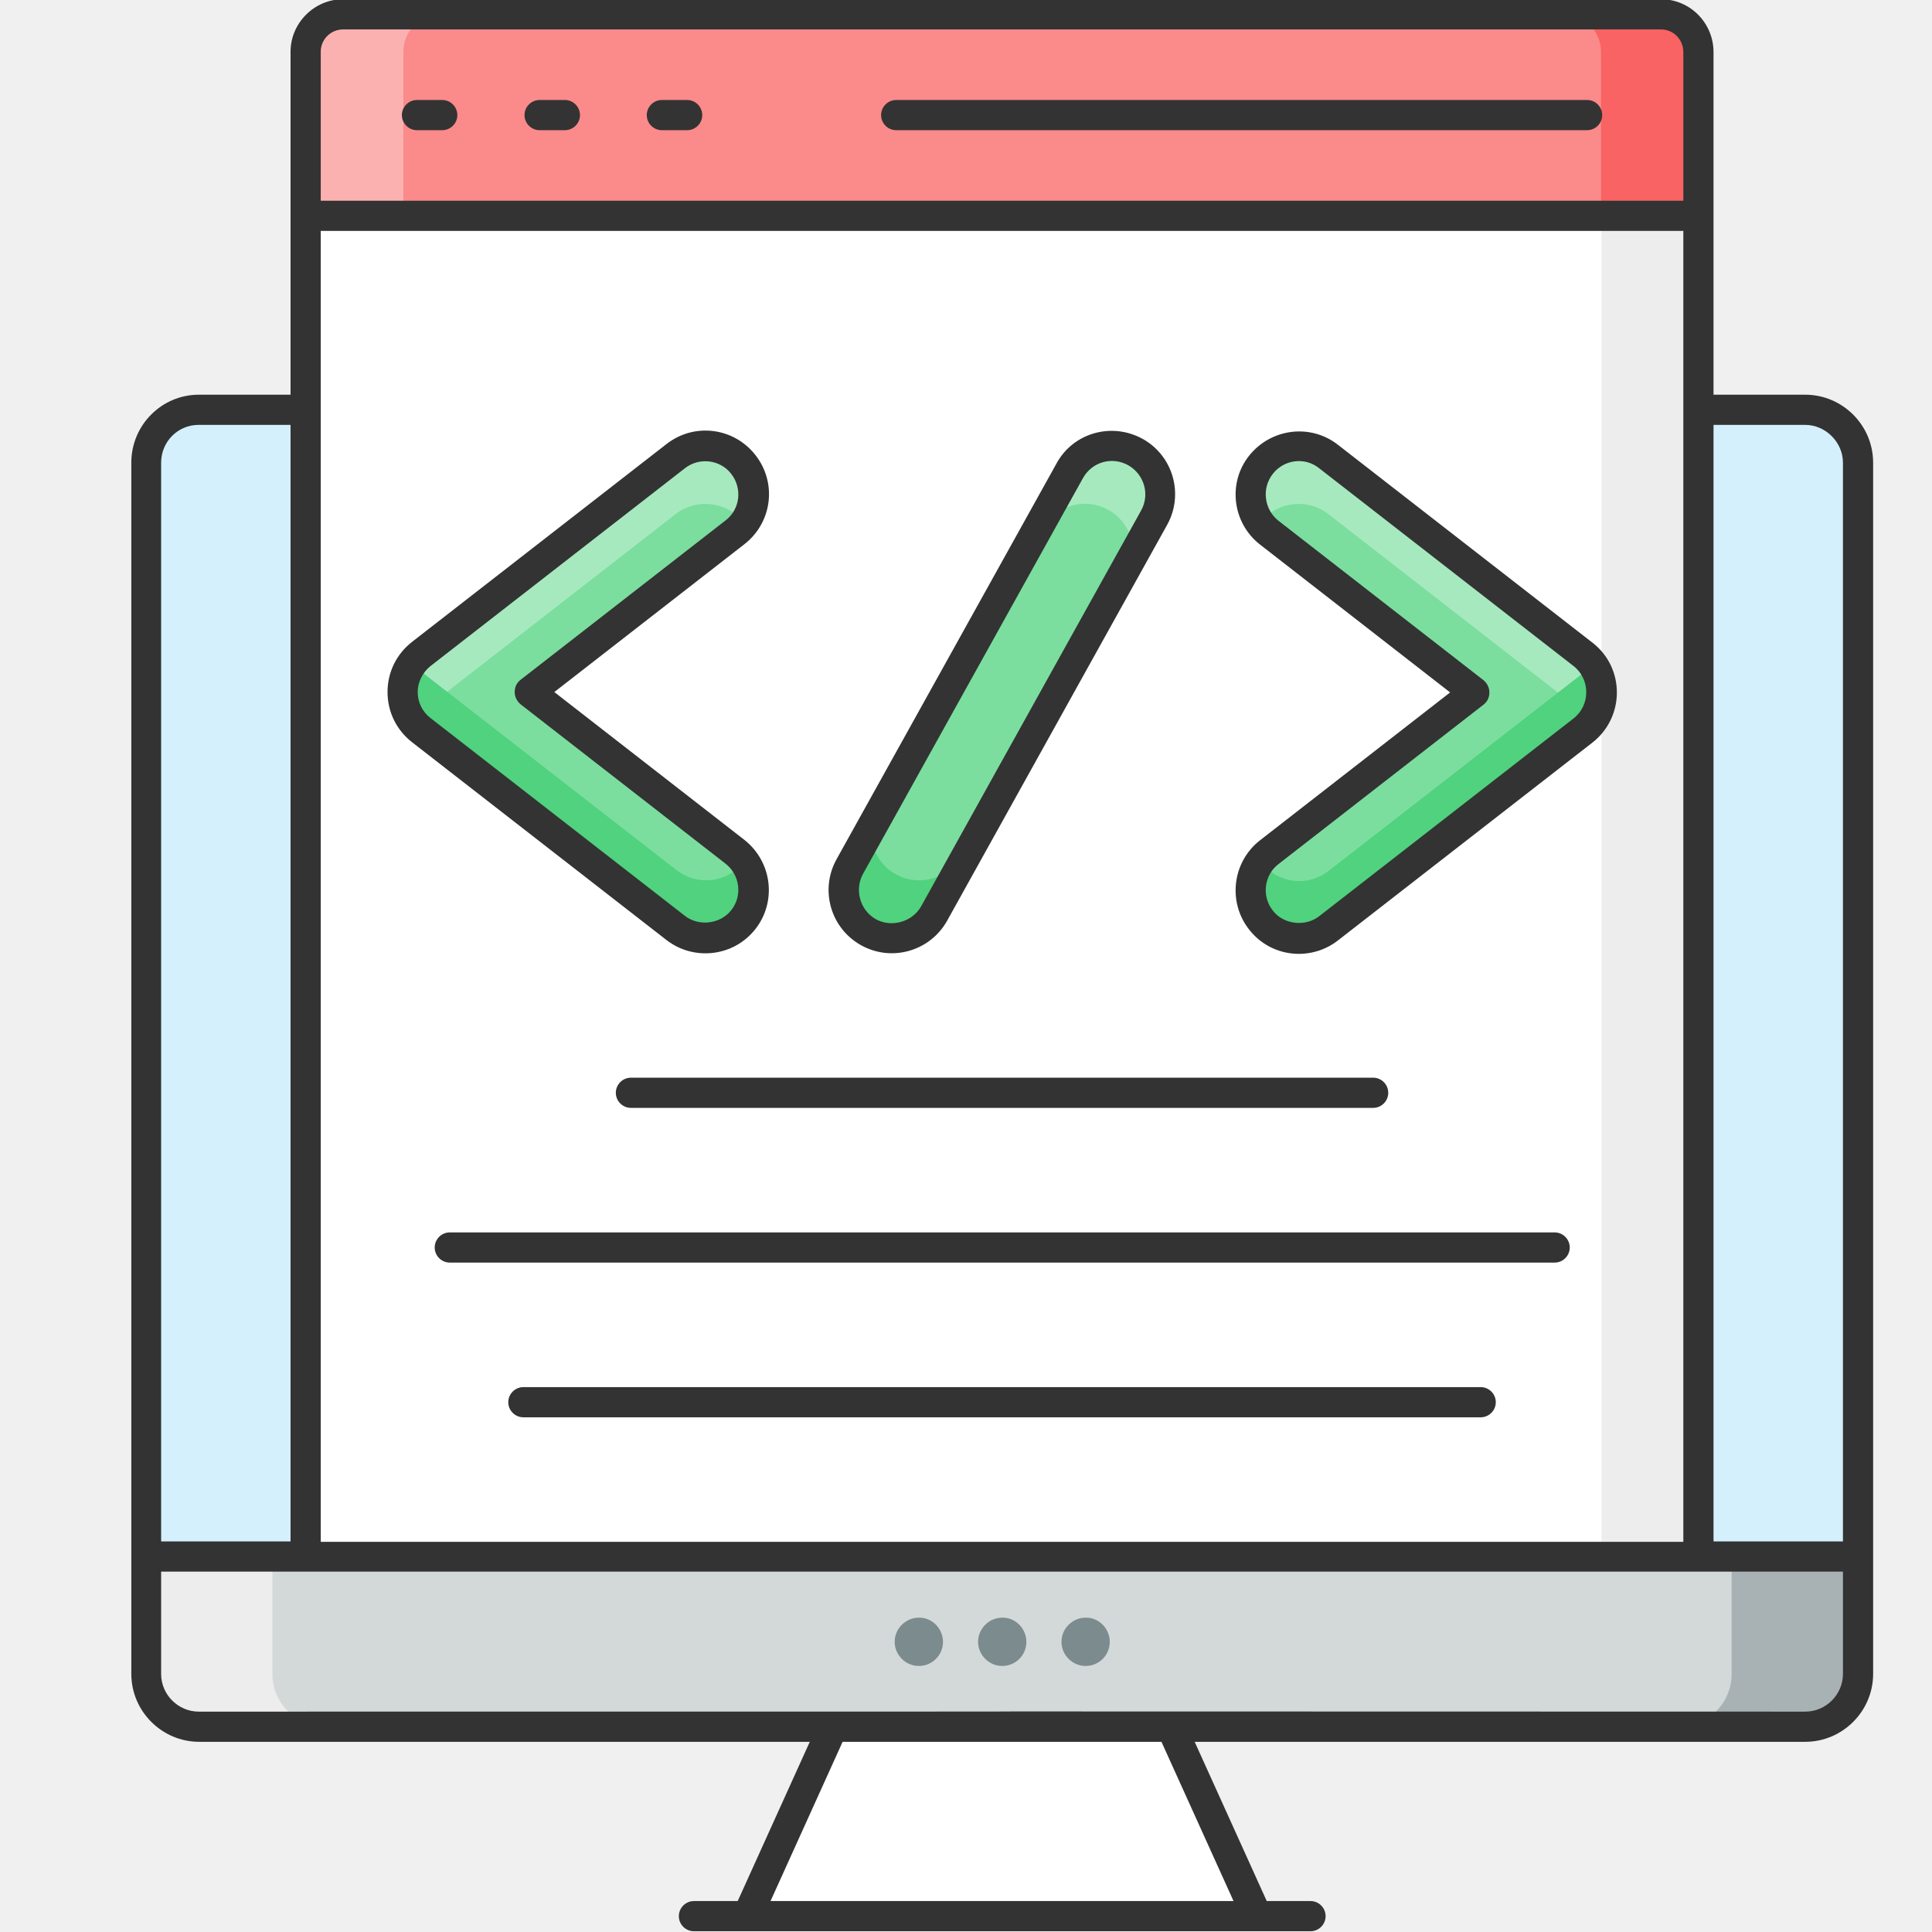
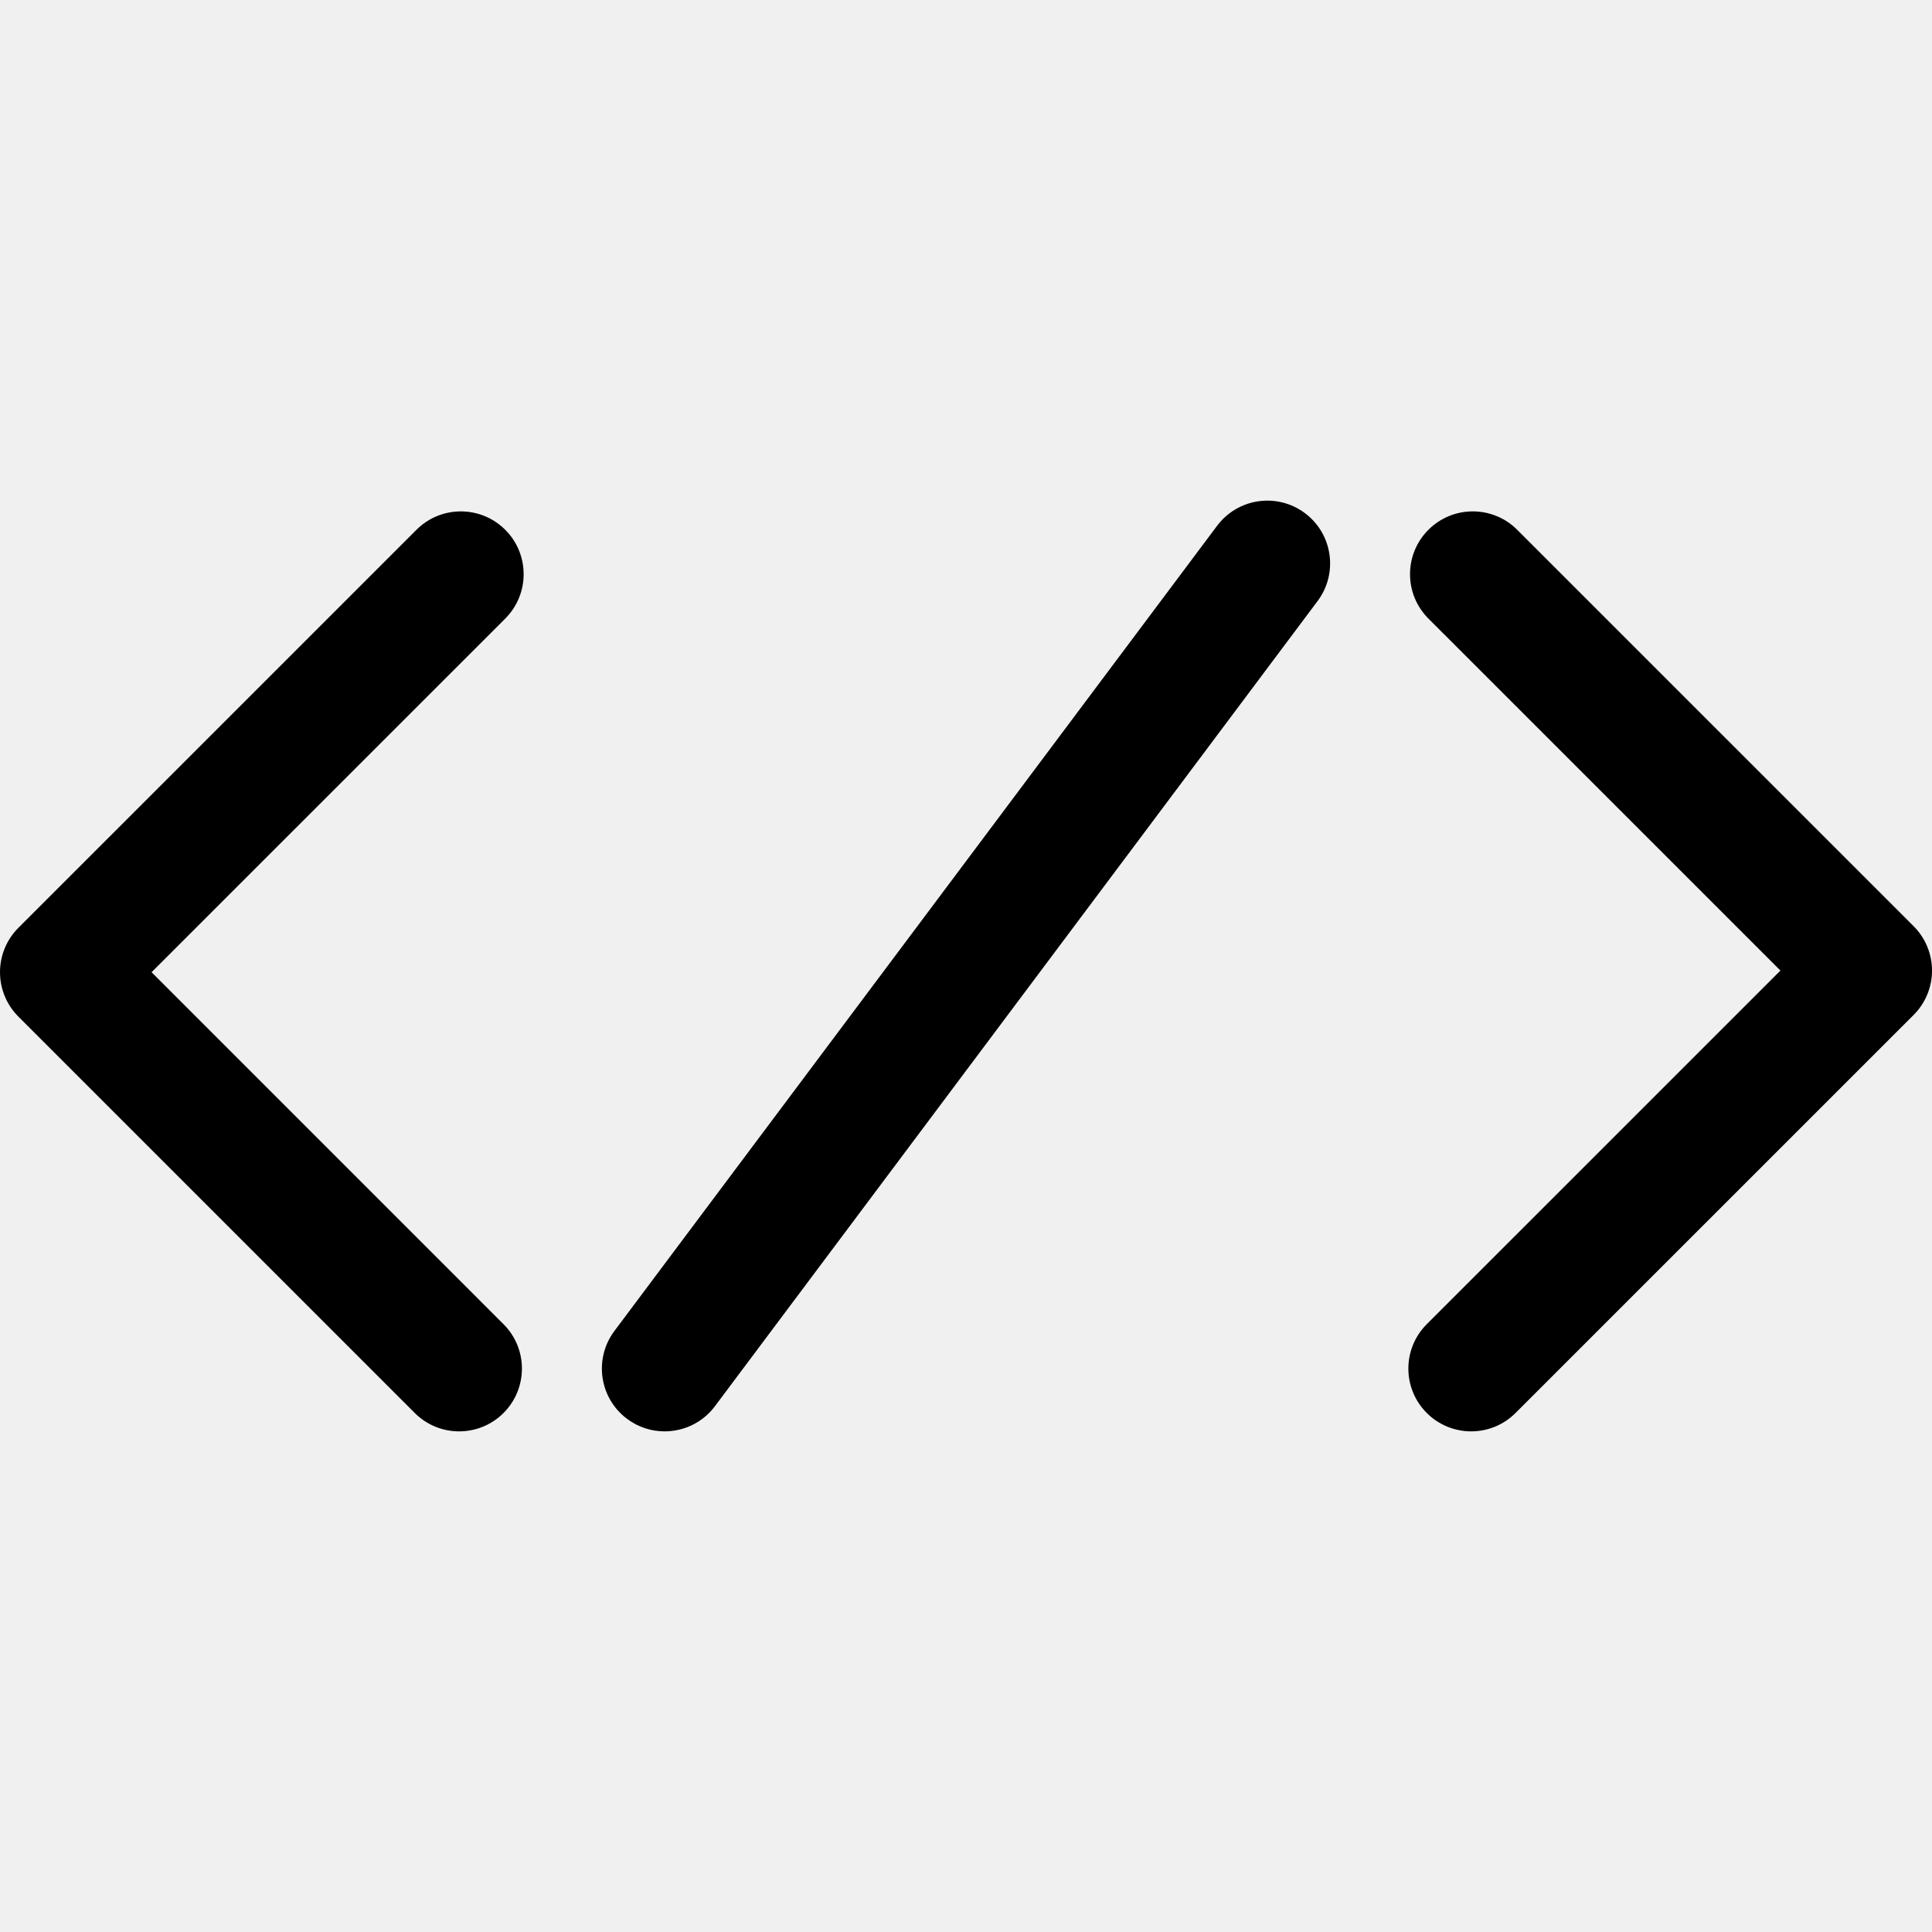
- <svg xmlns="http://www.w3.org/2000/svg" width="800px" height="800px" viewBox="0 0 512 512" id="Layer_1" version="1.1" xml:space="preserve">
-   <style type="text/css">
- 	.st0{fill:#D3D9D9;}
- 	.st1{fill:#A8B2B4;}
- 	.st2{fill:#EDEDED;}
- 	.st3{fill:#D4F0FC;}
- 	.st4{fill:#FFFFFF;}
- 	.st5{fill:#7C8B8E;}
- 	.st6{fill:#FB8A8A;}
- 	.st7{fill:#FCB1B1;}
- 	.st8{fill:#F96363;}
- 	.st9{fill:#7BDE9E;}
- 	.st10{fill:#A7E9BF;}
- 	.st11{fill:#50D27E;}
- 	.st12{fill:#333333;}
- </style>
+ <svg xmlns="http://www.w3.org/2000/svg" fill="#000000" height="800px" width="800px" version="1.1" id="Capa_1" viewBox="0 0 230.795 230.795" xml:space="preserve">
  <g>
-     <g>
-       <g>
-         <g>
-           <g>
-             <g>
-               <g>
-                 <g>
-                   <path class="st0" d="M38.7,412.6v31.1c0,7.7,6.2,14,14,14h425.7c7.7,0,14-6.2,14-14v-31.1H38.7z" />
-                 </g>
-               </g>
-             </g>
-             <g>
-               <g>
-                 <g>
-                   <path class="st1" d="M444.9,457.6h33.6c7.7,0,13.9-6.2,13.9-13.9v-31.1h-33.5v31.1C458.9,451.3,452.6,457.6,444.9,457.6z" />
-                 </g>
-               </g>
-             </g>
-             <g>
-               <g>
-                 <g>
-                   <path class="st2" d="M86.2,457.6H52.6c-7.7,0-13.9-6.2-13.9-13.9v-31.1h33.5v31.1C72.2,451.3,78.5,457.6,86.2,457.6z" />
-                 </g>
-               </g>
-             </g>
-             <g>
-               <g>
-                 <g>
-                   <path class="st3" d="M492.4,122.6v289.9H38.8V122.6c0-7.7,6.2-14,13.9-14h425.7C486.1,108.6,492.4,114.9,492.4,122.6z" />
-                 </g>
-               </g>
-             </g>
-             <polygon class="st4" points="333.1,507.8 198,507.8 220.7,457.6 310.4,457.6      " />
-           </g>
-         </g>
-         <g>
-           <g>
-             <path class="st5" d="M249.9,435.1c0,3.6-2.9,6.4-6.4,6.4c-3.5,0-6.4-2.9-6.4-6.4c0-3.5,2.9-6.4,6.4-6.4       C247,428.6,249.9,431.6,249.9,435.1z" />
-           </g>
-           <g>
-             <path class="st5" d="M272,435.1c0,3.6-2.9,6.4-6.4,6.4c-3.5,0-6.4-2.9-6.4-6.4c0-3.5,2.9-6.4,6.4-6.4       C269.1,428.6,272,431.6,272,435.1z" />
-           </g>
-           <g>
-             <path class="st5" d="M294.1,435.1c0,3.6-2.9,6.4-6.4,6.4c-3.5,0-6.4-2.9-6.4-6.4c0-3.5,2.9-6.4,6.4-6.4       C291.2,428.6,294.1,431.6,294.1,435.1z" />
-           </g>
-         </g>
-       </g>
-       <g>
-         <g>
-           <g>
-             <g>
-               <rect class="st4" height="355.4" width="369.1" x="81" y="57.2" />
-             </g>
-           </g>
-         </g>
-         <g>
-           <g>
-             <g>
-               <rect class="st2" height="355.4" width="25.7" x="424.4" y="57.2" />
-             </g>
-           </g>
-         </g>
-         <g>
-           <g>
-             <g>
-               <path class="st6" d="M450.1,13.8v43.4H81V13.7c0-5.5,4.4-9.9,9.9-9.9h349.3C445.7,3.8,450.1,8.2,450.1,13.8z" />
-             </g>
-           </g>
-         </g>
-         <g>
-           <g>
-             <g>
-               <path class="st7" d="M116.8,3.8c-5.5,0-9.9,4.4-9.9,9.9v43.4H81V13.7c0-5.5,4.4-9.9,9.9-9.9H116.8z" />
-             </g>
-           </g>
-         </g>
-         <g>
-           <g>
-             <g>
-               <path class="st8" d="M450.1,13.8v43.4h-25.8V13.8c0-5.5-4.4-10-9.9-10h25.8C445.7,3.8,450.1,8.2,450.1,13.8z" />
-             </g>
-           </g>
-         </g>
-       </g>
-     </g>
-     <g>
-       <g>
-         <g>
-           <path class="st9" d="M186.9,248.7c-2.7,0-5.5-0.9-7.8-2.7l-67.4-52.4c-3.1-2.4-4.9-6.2-4.9-10.1s1.8-7.7,4.9-10.1l67.4-52.4      c5.6-4.3,13.6-3.3,18,2.2c4.3,5.6,3.3,13.6-2.2,18l-54.4,42.3l54.4,42.3c5.6,4.3,6.6,12.4,2.2,18      C194.5,247,190.8,248.7,186.9,248.7z" />
-         </g>
-       </g>
-       <g>
-         <g>
-           <path class="st9" d="M344.2,248.7c-3.8,0-7.6-1.7-10.1-4.9c-4.3-5.6-3.3-13.6,2.2-18l54.4-42.3l-54.4-42.3      c-5.6-4.3-6.6-12.4-2.2-18c4.3-5.6,12.4-6.6,18-2.2l67.4,52.4c3.1,2.4,4.9,6.2,4.9,10.1s-1.8,7.7-4.9,10.1L352,246      C349.7,247.8,346.9,248.7,344.2,248.7z" />
-         </g>
-       </g>
-       <g>
-         <g>
-           <path class="st9" d="M236.4,248.7c-2.1,0-4.2-0.5-6.2-1.6c-6.2-3.4-8.4-11.2-5-17.4l58.3-104.9c3.4-6.2,11.2-8.4,17.4-5      c6.2,3.4,8.4,11.2,5,17.4l-58.3,104.9C245.3,246.3,240.9,248.7,236.4,248.7z" />
-         </g>
-       </g>
-     </g>
-     <g>
-       <g>
-         <g>
-           <path class="st9" d="M186.9,248.7c-2.7,0-5.5-0.9-7.8-2.7l-67.4-52.4c-3.1-2.4-4.9-6.2-4.9-10.1s1.8-7.7,4.9-10.1l67.4-52.4      c5.6-4.3,13.6-3.3,18,2.2c4.3,5.6,3.3,13.6-2.2,18l-54.4,42.3l54.4,42.3c5.6,4.3,6.6,12.4,2.2,18      C194.5,247,190.8,248.7,186.9,248.7z" />
-         </g>
-       </g>
-       <g>
-         <g>
-           <path class="st9" d="M344.2,248.7c-3.8,0-7.6-1.7-10.1-4.9c-4.3-5.6-3.3-13.6,2.2-18l54.4-42.3l-54.4-42.3      c-5.6-4.3-6.6-12.4-2.2-18c4.3-5.6,12.4-6.6,18-2.2l67.4,52.4c3.1,2.4,4.9,6.2,4.9,10.1s-1.8,7.7-4.9,10.1L352,246      C349.7,247.8,346.9,248.7,344.2,248.7z" />
-         </g>
-       </g>
-       <g>
-         <g>
-           <path class="st9" d="M236.4,248.7c-2.1,0-4.2-0.5-6.2-1.6c-6.2-3.4-8.4-11.2-5-17.4l58.3-104.9c3.4-6.2,11.2-8.4,17.4-5      c6.2,3.4,8.4,11.2,5,17.4l-58.3,104.9C245.3,246.3,240.9,248.7,236.4,248.7z" />
-         </g>
-       </g>
-     </g>
-     <g>
-       <g>
-         <g>
-           <path class="st10" d="M197.2,138.7c0-0.1-0.1-0.1-0.1-0.2c-4.3-5.6-12.4-6.6-18-2.3l-67.4,52.4c-0.9,0.7-1.7,1.6-2.4,2.5      c-1.6-2.2-2.6-4.9-2.6-7.7c0-3.9,1.8-7.6,4.9-10.1l67.4-52.4c5.6-4.4,13.6-3.3,18,2.2C200.7,127.8,200.6,134.2,197.2,138.7z" />
-         </g>
-       </g>
-       <g>
-         <g>
-           <path class="st10" d="M424.4,183.4c0,2.8-0.9,5.5-2.6,7.7c-0.7-0.9-1.5-1.8-2.4-2.5l-67.4-52.4c-5.6-4.3-13.6-3.3-18,2.3      c0,0.1-0.1,0.1-0.1,0.2c-3.4-4.5-3.5-10.8,0.1-15.5c4.3-5.6,12.4-6.6,18-2.2l67.4,52.4C422.6,175.8,424.4,179.5,424.4,183.4z" />
-         </g>
-       </g>
-       <g>
-         <g>
-           <path class="st9" d="M236.4,248.7c-2.1,0-4.2-0.5-6.2-1.6c-6.2-3.4-8.4-11.2-5-17.4l58.3-104.9c3.4-6.2,11.2-8.4,17.4-5      c6.2,3.4,8.4,11.2,5,17.4l-58.3,104.9C245.3,246.3,240.9,248.7,236.4,248.7z" />
-         </g>
-       </g>
-       <g>
-         <g>
-           <path class="st10" d="M300.9,119.8c-6.2-3.4-14-1.2-17.4,5l-8.7,15.6c0.3,0.3,0.5,0.7,0.8,1l0.7-1.3c3.4-6.2,11.2-8.4,17.4-5      c4.5,2.5,6.9,7.3,6.6,12.1l5.6-10C309.3,131.1,307.1,123.3,300.9,119.8z" />
-         </g>
-       </g>
-       <g>
-         <g>
-           <path class="st11" d="M230.2,247c6.2,3.4,14,1.2,17.4-5l8.7-15.6c-0.3-0.3-0.5-0.7-0.8-1l-0.7,1.3c-3.4,6.2-11.2,8.4-17.4,5      c-4.5-2.5-6.9-7.3-6.6-12.1l-5.6,10C221.8,235.8,224,243.6,230.2,247z" />
-         </g>
-       </g>
-     </g>
-     <g>
-       <g>
-         <g>
-           <path class="st11" d="M197.1,243.7c-2.5,3.2-6.3,4.9-10.1,4.9c-2.7,0-5.5-0.9-7.8-2.7l-67.4-52.4c-3.1-2.4-4.9-6.1-4.9-10.1      c0-2.8,0.9-5.4,2.6-7.6c0.7,0.9,1.5,1.7,2.4,2.4l67.4,52.4c2.3,1.8,5.1,2.7,7.8,2.7c3.8,0,7.6-1.7,10.1-5c0-0.1,0.1-0.1,0.1-0.2      C200.6,232.7,200.7,239.1,197.1,243.7z" />
-         </g>
-       </g>
-       <g>
-         <g>
-           <path class="st11" d="M424.4,183.5c0,4-1.8,7.7-5,10.1L352.1,246c-2.4,1.8-5.1,2.7-7.8,2.7c-3.8,0-7.6-1.7-10.1-4.9      c-3.6-4.7-3.5-11-0.1-15.5c0,0.1,0.1,0.1,0.1,0.2c2.5,3.2,6.3,5,10.1,5c2.7,0,5.5-0.9,7.8-2.7l67.4-52.4      c0.9-0.7,1.7-1.5,2.4-2.4C423.5,178,424.4,180.7,424.4,183.5z" />
-         </g>
-       </g>
-     </g>
-     <g>
-       <path class="st12" d="M496.4,122.6c0-9.9-8.1-18-18-18h-24.3V57.2V13.8c0-7.7-6.2-14-13.9-14H90.9C83.3-0.2,77,6.1,77,13.7v43.4    v47.5H52.7c-9.9,0-17.9,8.1-17.9,18c0,53.2,0,253.1,0,321c0,9.9,8.1,18,18,18h161.8l-19.1,42.2h-11.6c-2.2,0-4,1.8-4,4s1.8,4,4,4    c31.3,0,132.1,0,163.4,0c2.2,0,4-1.8,4-4s-1.8-4-4-4h-11.6l-19.1-42.2h161.8c9.9,0,18-8.1,18-18    C496.4,376.4,496.4,175.8,496.4,122.6z M446.1,408.6H85V61.2h361.1V408.6z M478.4,112.6c5.4,0,10,4.6,10,10v285.9h-34.3V112.6    H478.4z M85,13.7c0-3.3,2.7-5.9,5.9-5.9h349.3c3.3,0,5.9,2.7,5.9,6v39.4H85V13.7z M42.7,122.6c0-5.5,4.4-10,9.9-10H77v295.9H42.7    V122.6z M326.9,503.8H204.2l19.1-42.2h84.5L326.9,503.8z M488.4,443.6c0,5.5-4.5,10-10,10c-447.2-0.1,23.9,0-425.7,0    c-5.5,0-10-4.5-10-10v-27.1c93.9,0-85.9,0,445.7,0V443.6z" />
-       <path class="st12" d="M117.2,26.5h-6.7c-2.2,0-4,1.8-4,4s1.8,4,4,4h6.7c2.2,0,4-1.8,4-4S119.4,26.5,117.2,26.5z" />
-       <path class="st12" d="M149.7,26.5H143c-2.2,0-4,1.8-4,4s1.8,4,4,4h6.7c2.2,0,4-1.8,4-4S151.9,26.5,149.7,26.5z" />
-       <path class="st12" d="M182.1,26.5h-6.7c-2.2,0-4,1.8-4,4s1.8,4,4,4h6.7c2.2,0,4-1.8,4-4S184.3,26.5,182.1,26.5z" />
-       <path class="st12" d="M420.6,26.5H237.5c-2.2,0-4,1.8-4,4s1.8,4,4,4h183.1c2.2,0,4-1.8,4-4S422.8,26.5,420.6,26.5z" />
-       <path class="st12" d="M109.2,196.7l67.4,52.4c7.2,5.6,17.8,4.5,23.6-2.9c5.7-7.3,4.4-17.8-2.9-23.6l-50.4-39.2l50.4-39.2    c7.3-5.7,8.7-16.2,2.9-23.6c-5.7-7.3-16.2-8.7-23.6-2.9l-67.4,52.4c-4.1,3.2-6.5,8-6.5,13.3C102.7,188.7,105.1,193.5,109.2,196.7z     M114.1,176.5l67.4-52.4c3.8-3,9.4-2.3,12.3,1.5c3,3.9,2.3,9.4-1.5,12.3l-54.4,42.3c-1,0.8-1.5,1.9-1.5,3.2s0.6,2.4,1.5,3.2    l54.4,42.3c3.8,3,4.5,8.5,1.5,12.3c-2.9,3.7-8.6,4.4-12.3,1.5l-67.4-52.4c-2.2-1.7-3.4-4.2-3.4-6.9S112,178.2,114.1,176.5z" />
-       <path class="st12" d="M333.9,144.3l50.4,39.2l-50.4,39.2c-7.3,5.7-8.6,16.3-2.9,23.6c5.7,7.4,16.3,8.6,23.6,2.9l67.4-52.4    c8.6-6.7,8.7-19.8,0-26.5l-67.4-52.4c-7.4-5.8-17.9-4.3-23.6,2.9C325.3,128,326.6,138.6,333.9,144.3z M337.3,125.6    c2.9-3.8,8.5-4.6,12.3-1.5l67.4,52.4c4.5,3.5,4.5,10.4,0,13.9l-67.4,52.4c-3.7,2.9-9.5,2.2-12.3-1.5c-3-3.8-2.3-9.4,1.5-12.3    l54.4-42.3c1-0.8,1.5-1.9,1.5-3.2s-0.6-2.4-1.5-3.2L338.8,138C335,135,334.3,129.4,337.3,125.6z" />
-       <path class="st12" d="M228.2,250.5c8.3,4.6,18.4,1.4,22.8-6.5l58.3-104.9c4.5-8.1,1.6-18.3-6.5-22.8c-8.2-4.5-18.4-1.6-22.8,6.5    l-58.3,104.9C217.2,235.8,220.1,246,228.2,250.5z M228.7,231.6L287,126.7c2.4-4.3,7.7-5.8,12-3.4c4.2,2.4,5.8,7.7,3.4,12    l-58.3,104.9c-2.3,4.1-7.8,5.7-12,3.4C227.9,241.2,226.4,235.8,228.7,231.6z" />
-       <path class="st12" d="M392.4,367.6H138.7c-2.2,0-4,1.8-4,4s1.8,4,4,4h253.7c2.2,0,4-1.8,4-4S394.6,367.6,392.4,367.6z" />
-       <path class="st12" d="M363.9,293.6c2.2,0,4-1.8,4-4s-1.8-4-4-4H167.2c-2.2,0-4,1.8-4,4s1.8,4,4,4H363.9z" />
-       <path class="st12" d="M412,326.6H119.2c-2.2,0-4,1.8-4,4s1.8,4,4,4H412c2.2,0,4-1.8,4-4S414.2,326.6,412,326.6z" />
-     </g>
+     <path d="M60.357,63.289c-2.929-2.929-7.678-2.93-10.606-0.001L2.197,110.836C0.79,112.243,0,114.151,0,116.14   c0,1.989,0.79,3.896,2.196,5.303l47.348,47.35c1.465,1.465,3.384,2.197,5.304,2.197c1.919,0,3.839-0.732,5.303-2.196   c2.93-2.929,2.93-7.678,0.001-10.606L18.107,116.14l42.25-42.245C63.286,70.966,63.286,66.217,60.357,63.289z" />
+     <path d="M228.598,110.639l-47.355-47.352c-2.928-2.928-7.677-2.929-10.606,0.001c-2.929,2.929-2.929,7.678,0.001,10.607   l42.051,42.048l-42.249,42.243c-2.93,2.929-2.93,7.678-0.001,10.606c1.465,1.465,3.384,2.197,5.304,2.197   c1.919,0,3.839-0.732,5.303-2.196l47.554-47.547c1.407-1.406,2.197-3.314,2.197-5.304   C230.795,113.954,230.005,112.046,228.598,110.639z" />
+     <path d="M155.889,61.302c-3.314-2.484-8.017-1.806-10.498,1.51l-71.994,96.184c-2.482,3.316-1.807,8.017,1.51,10.498   c1.348,1.01,2.925,1.496,4.488,1.496c2.282,0,4.537-1.038,6.01-3.006L157.398,71.8C159.881,68.484,159.205,63.784,155.889,61.302z" />
  </g>
</svg>
